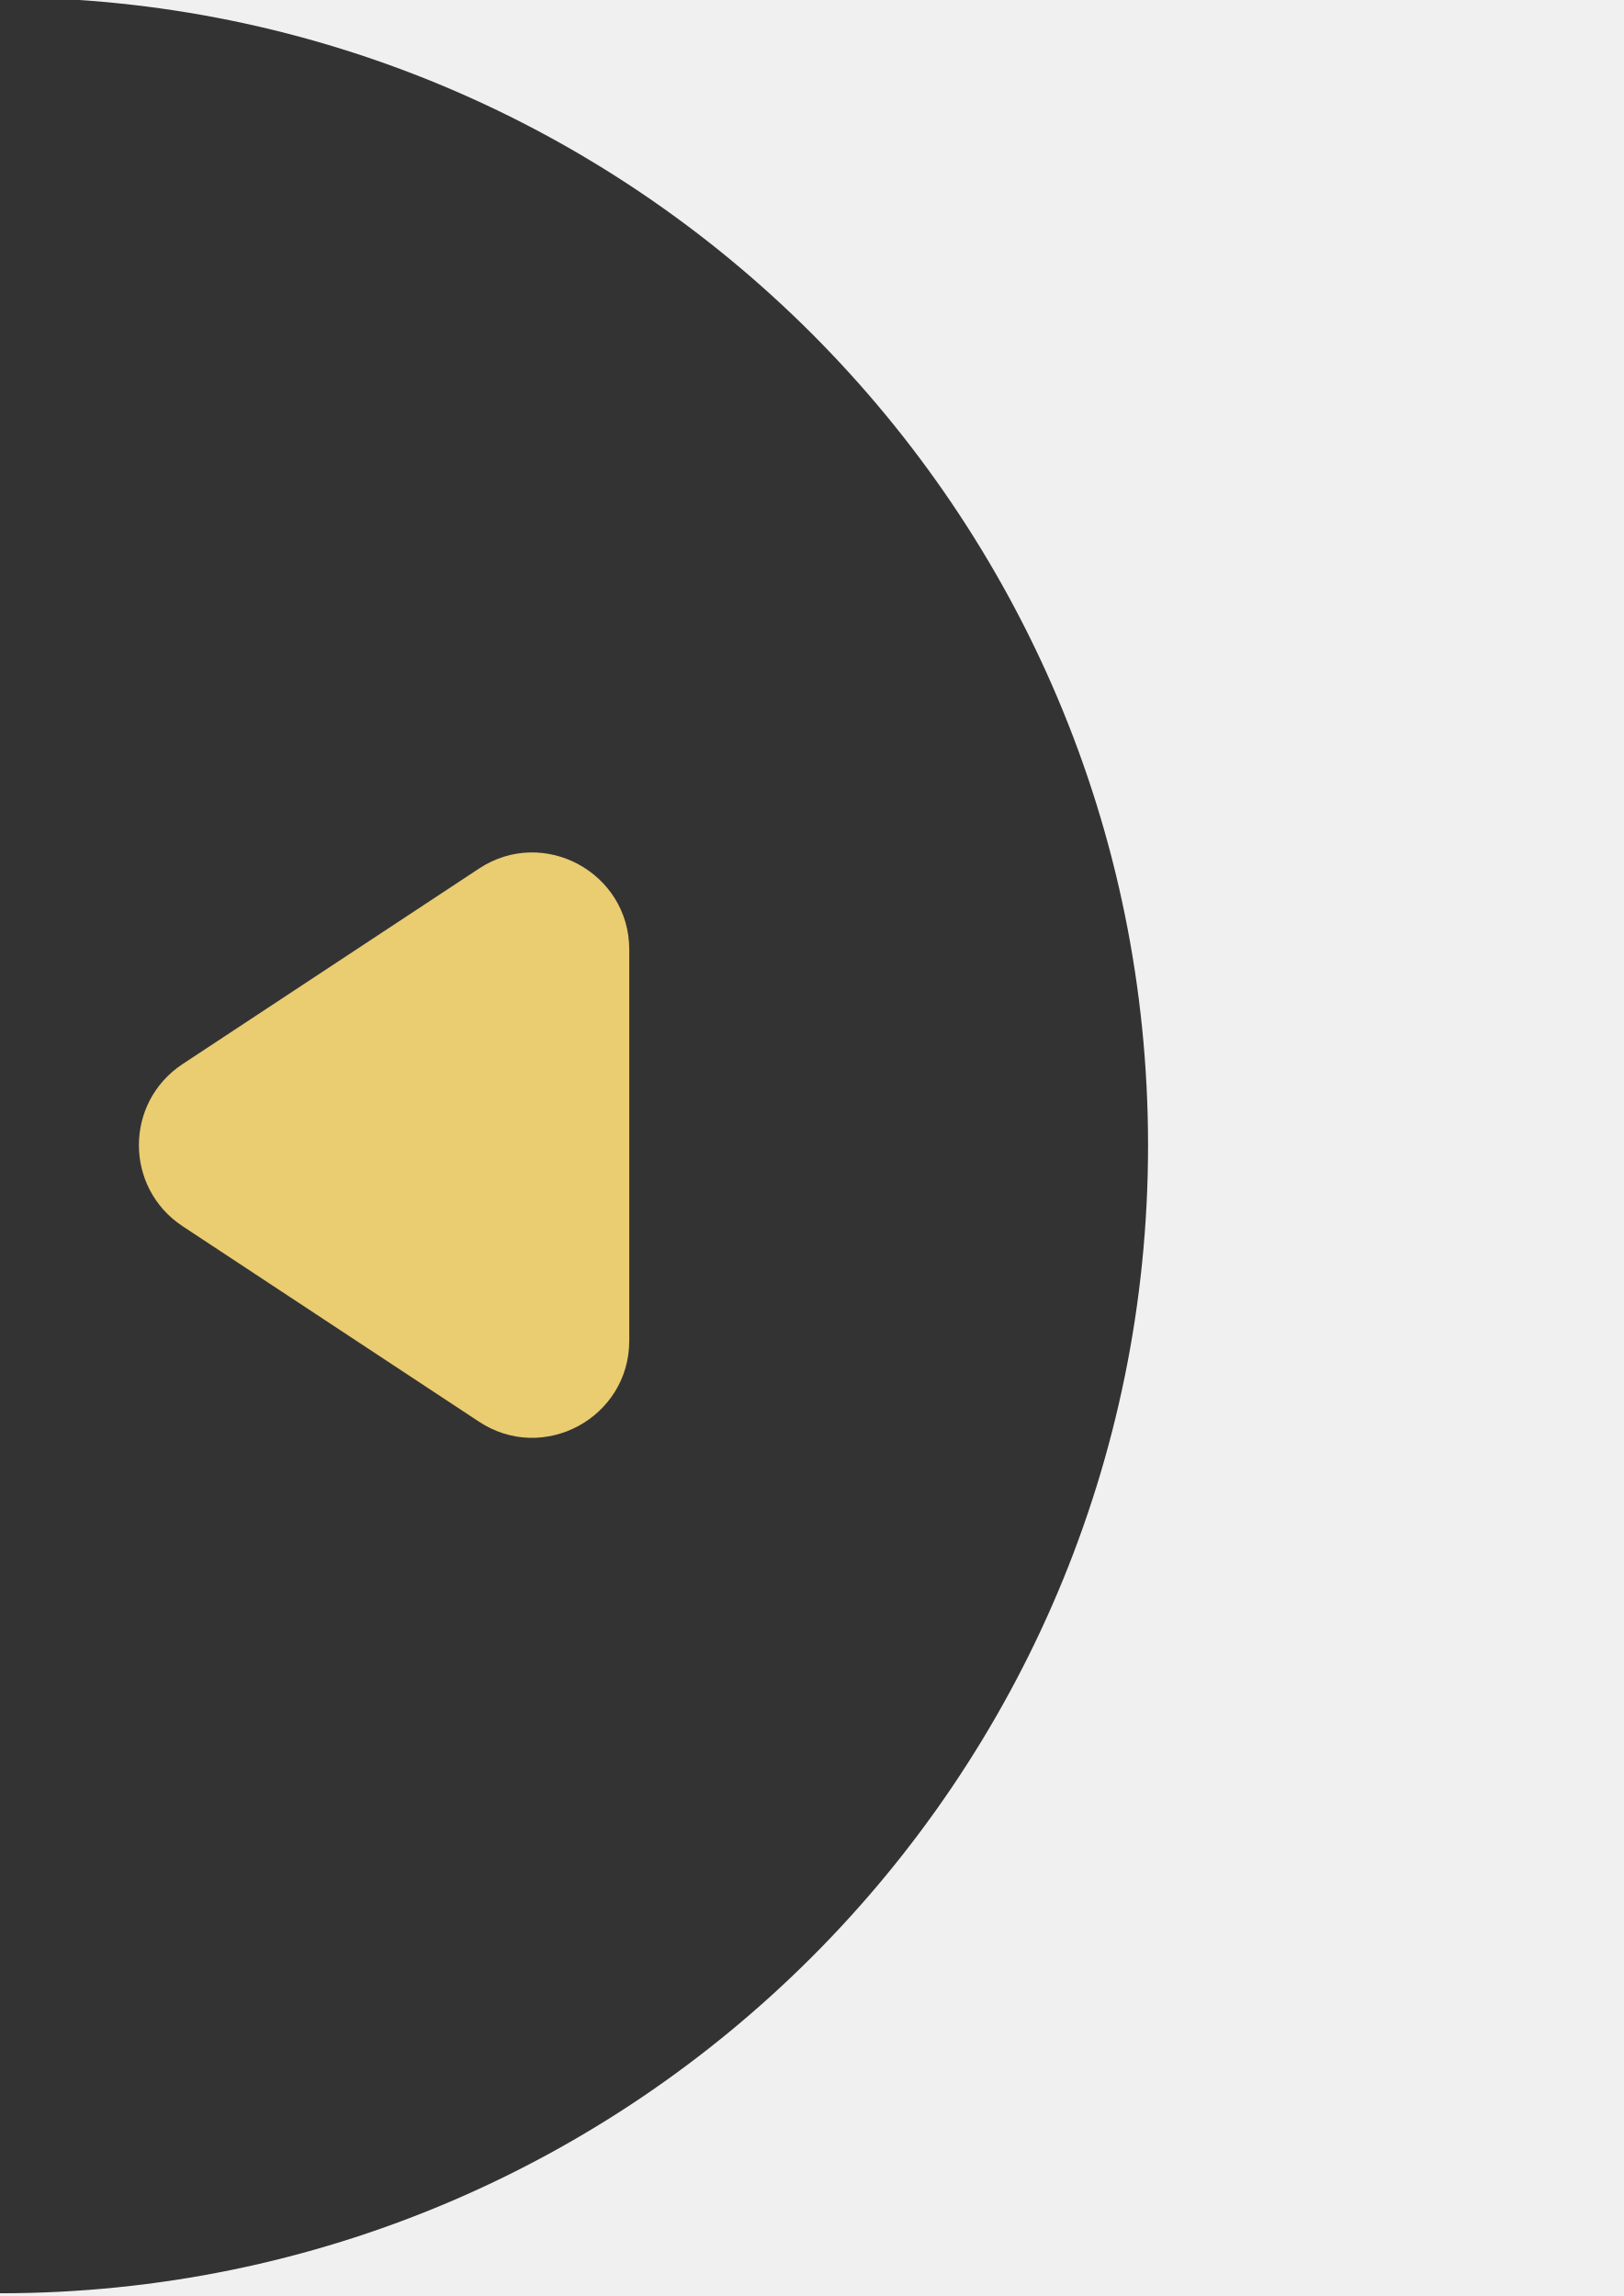
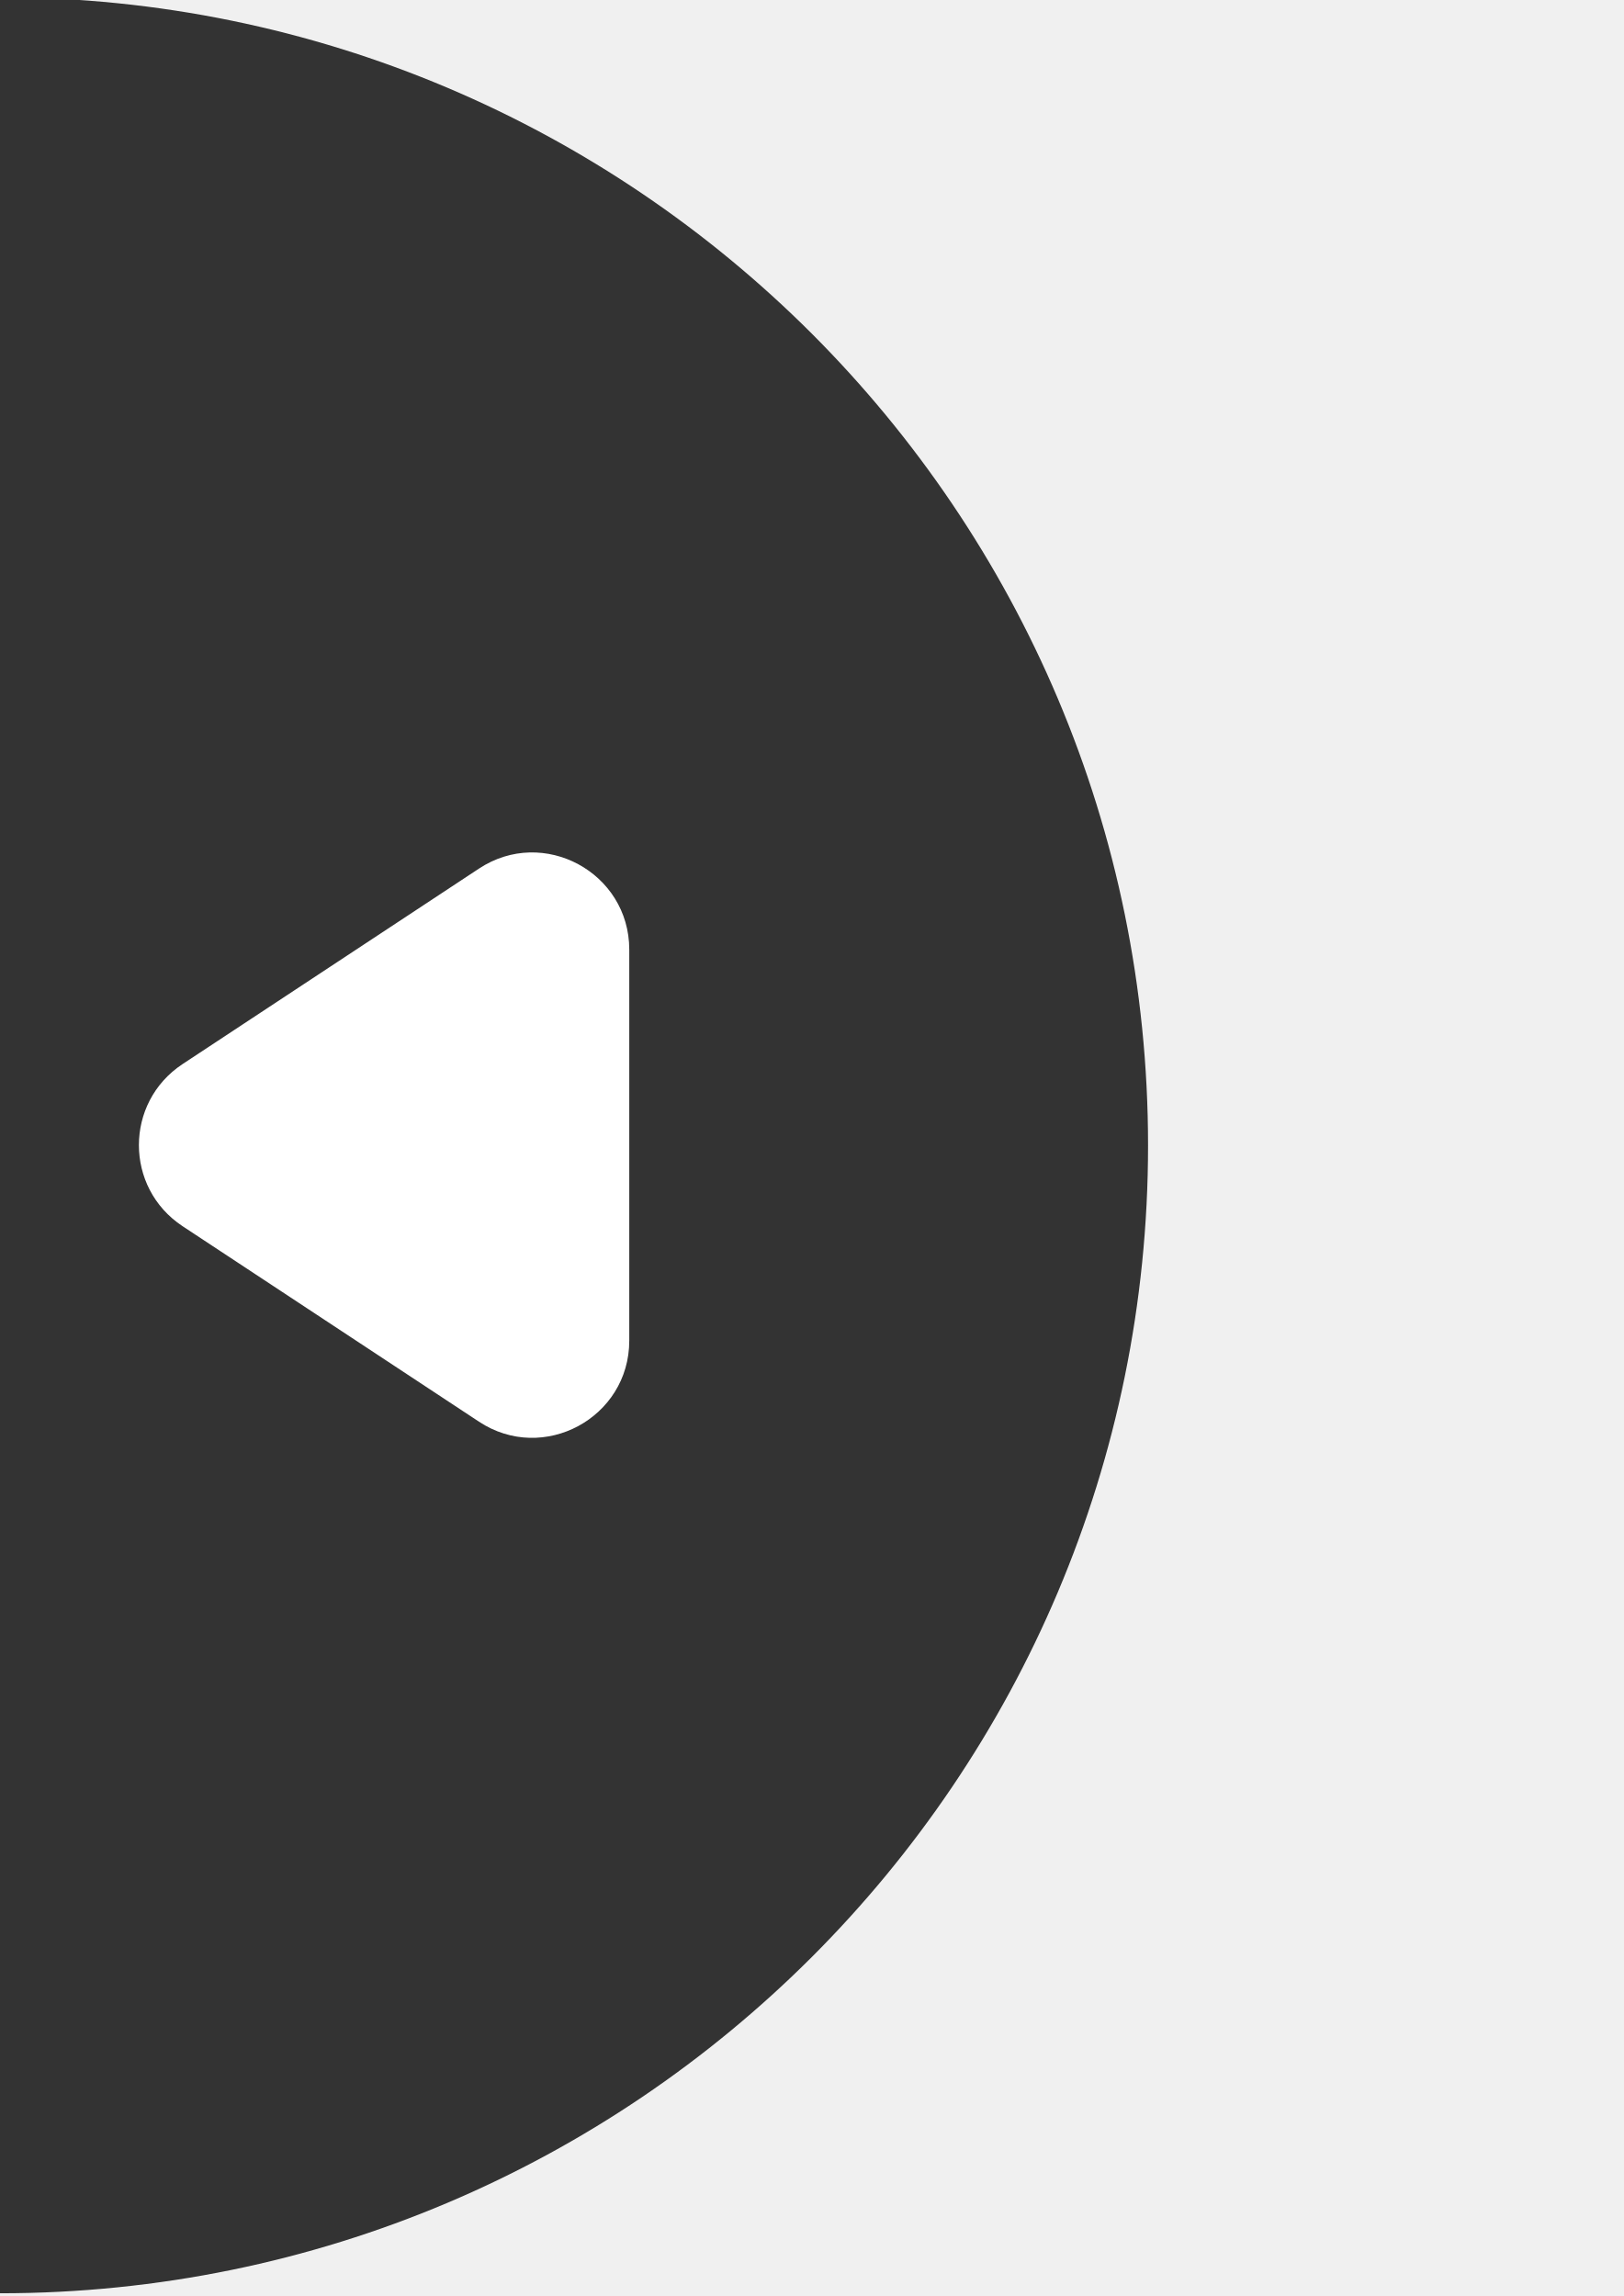
<svg xmlns="http://www.w3.org/2000/svg" version="1.1" id="Layer_1" x="0px" y="0px" viewBox="0 0 595.3 841.9" style="enable-background:new 0 0 595.3 841.9;" xml:space="preserve">
  <style type="text/css">
	.st0{fill:#333333;}
- 	.st1{fill:#EACC71;}
+ 	.st1{fill:#FFFFFF;}
</style>
  <g>
    <path class="st0" d="M0-1v841.9c232.5,0,420.9-188.5,420.9-420.9S232.5-1,0-1z" />
    <path class="st1" d="M66.9,449.6l108.7,71.7c23.6,15.6,55.1-1.4,55.1-29.7V348.2c0-28.3-31.5-45.3-55.1-29.7L66.9,390.2   C45.6,404.3,45.6,435.5,66.9,449.6z" />
  </g>
</svg>
